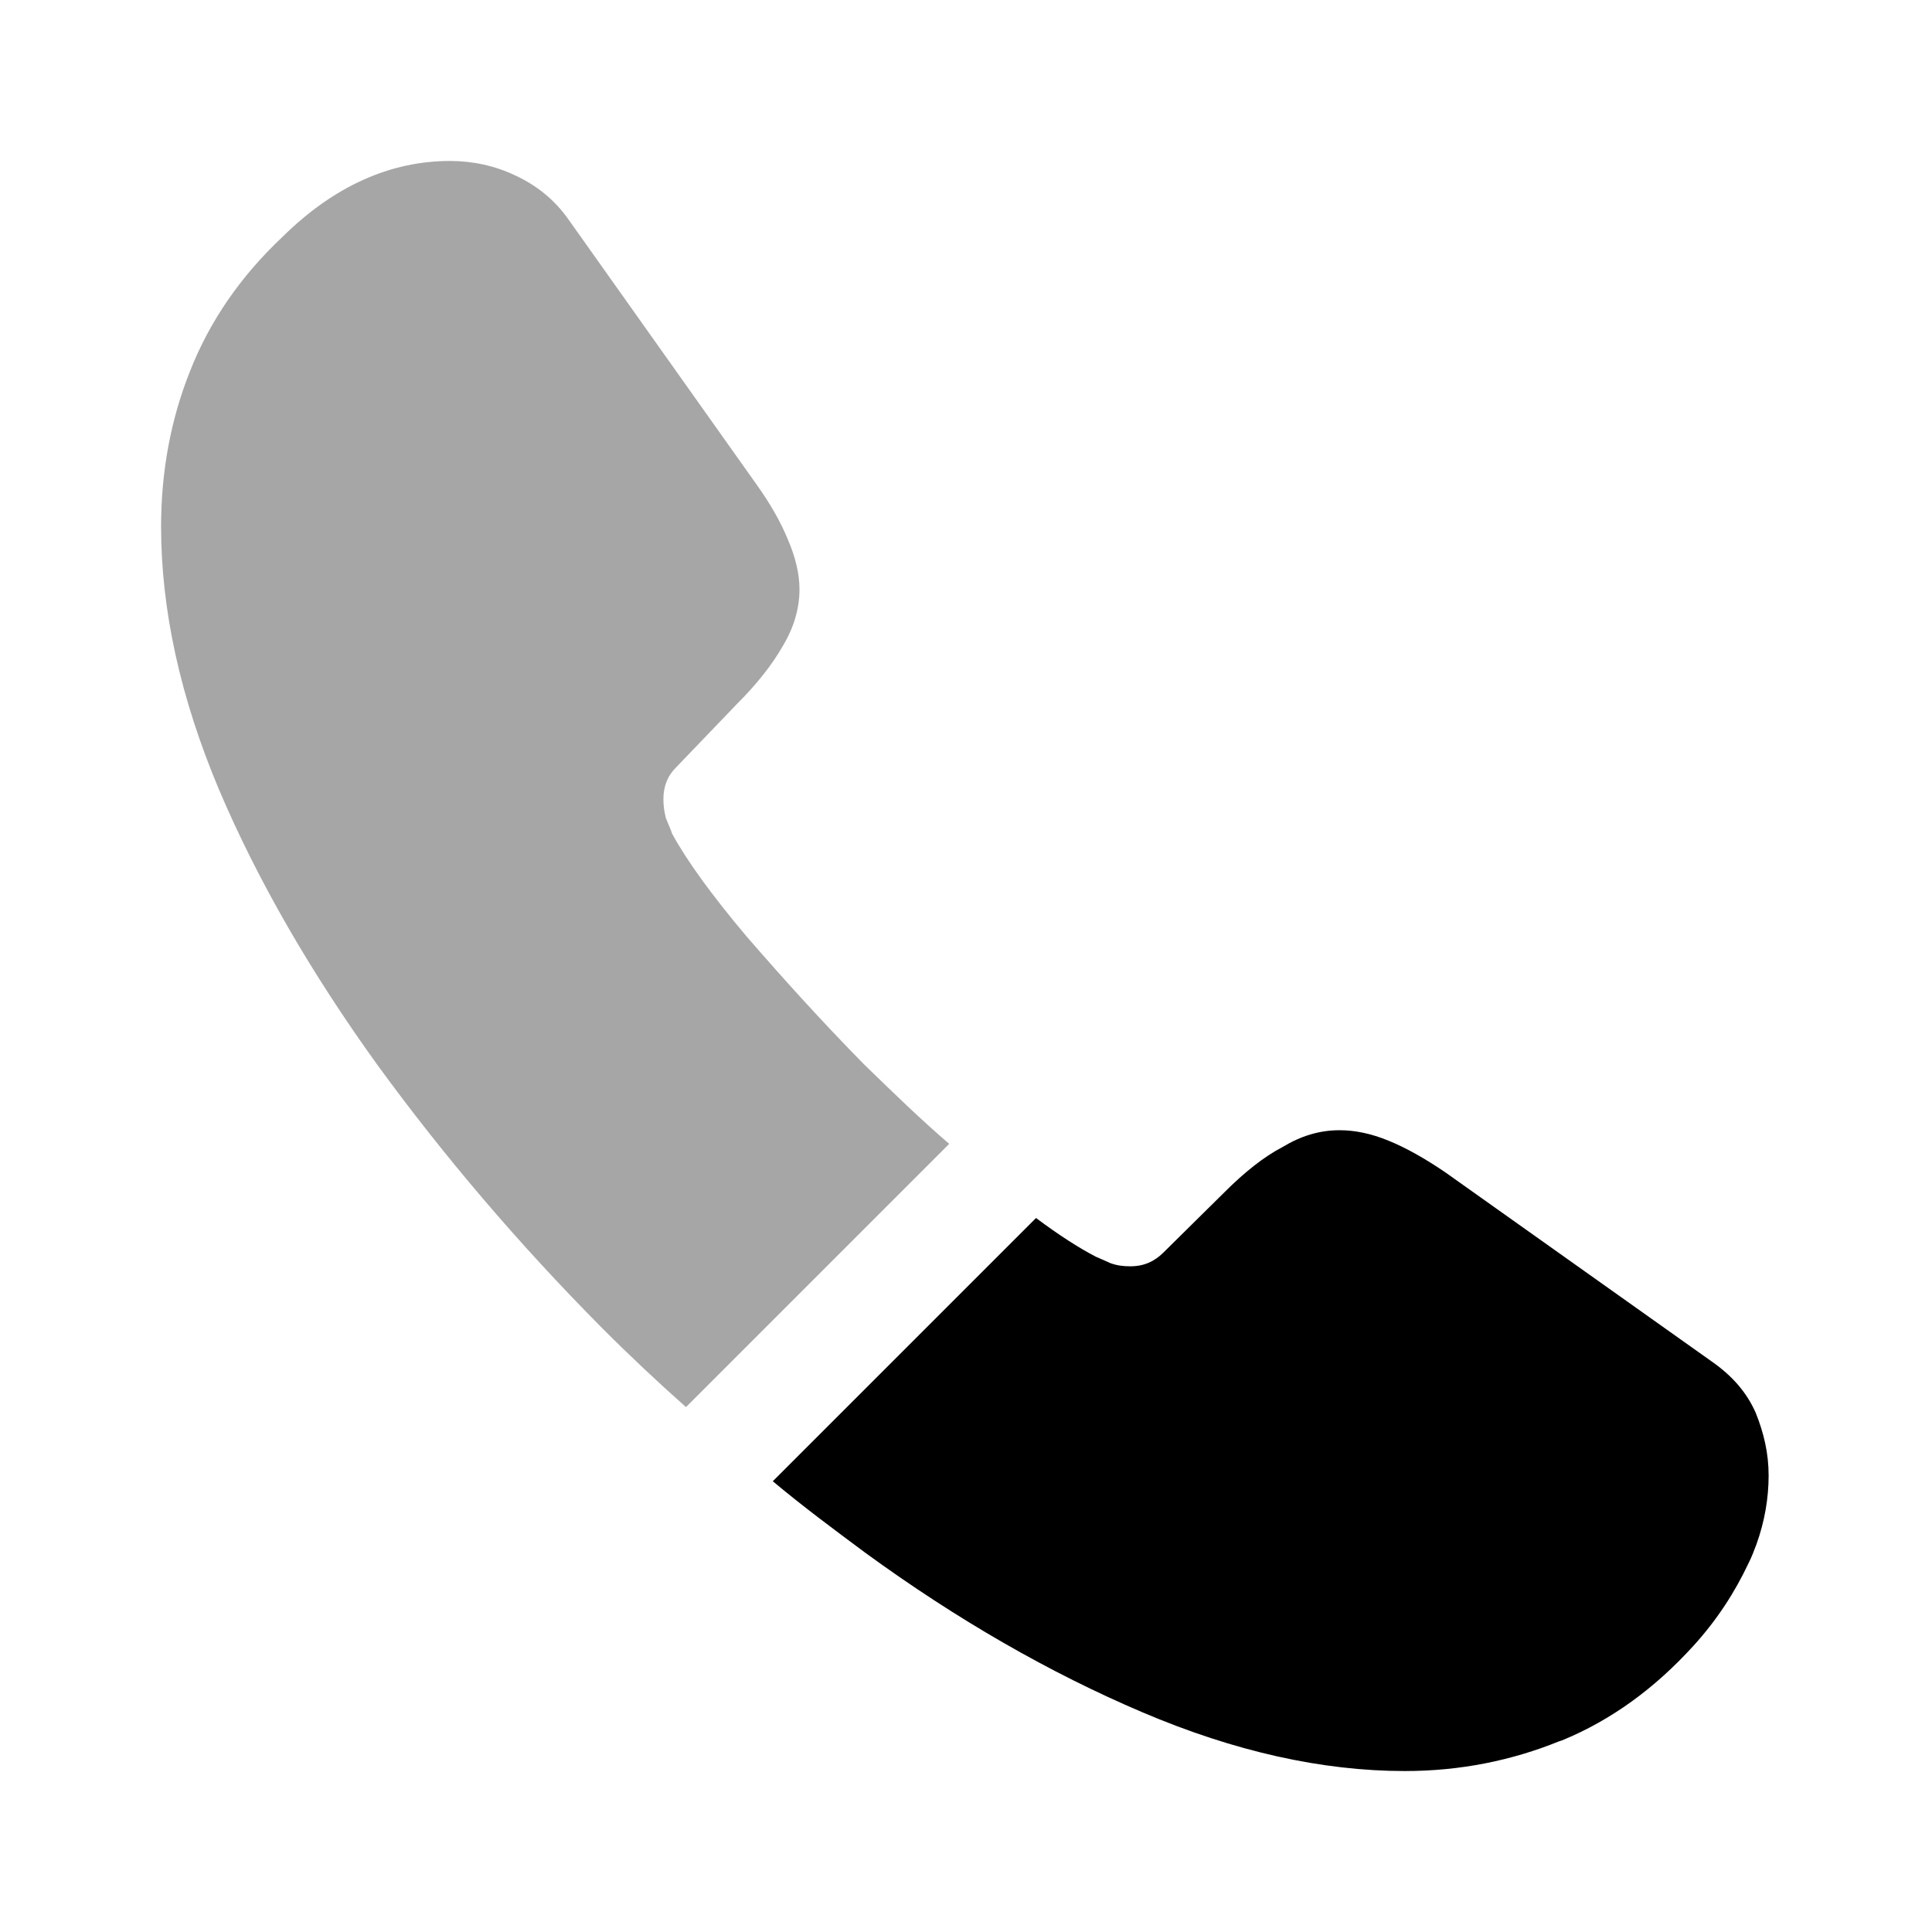
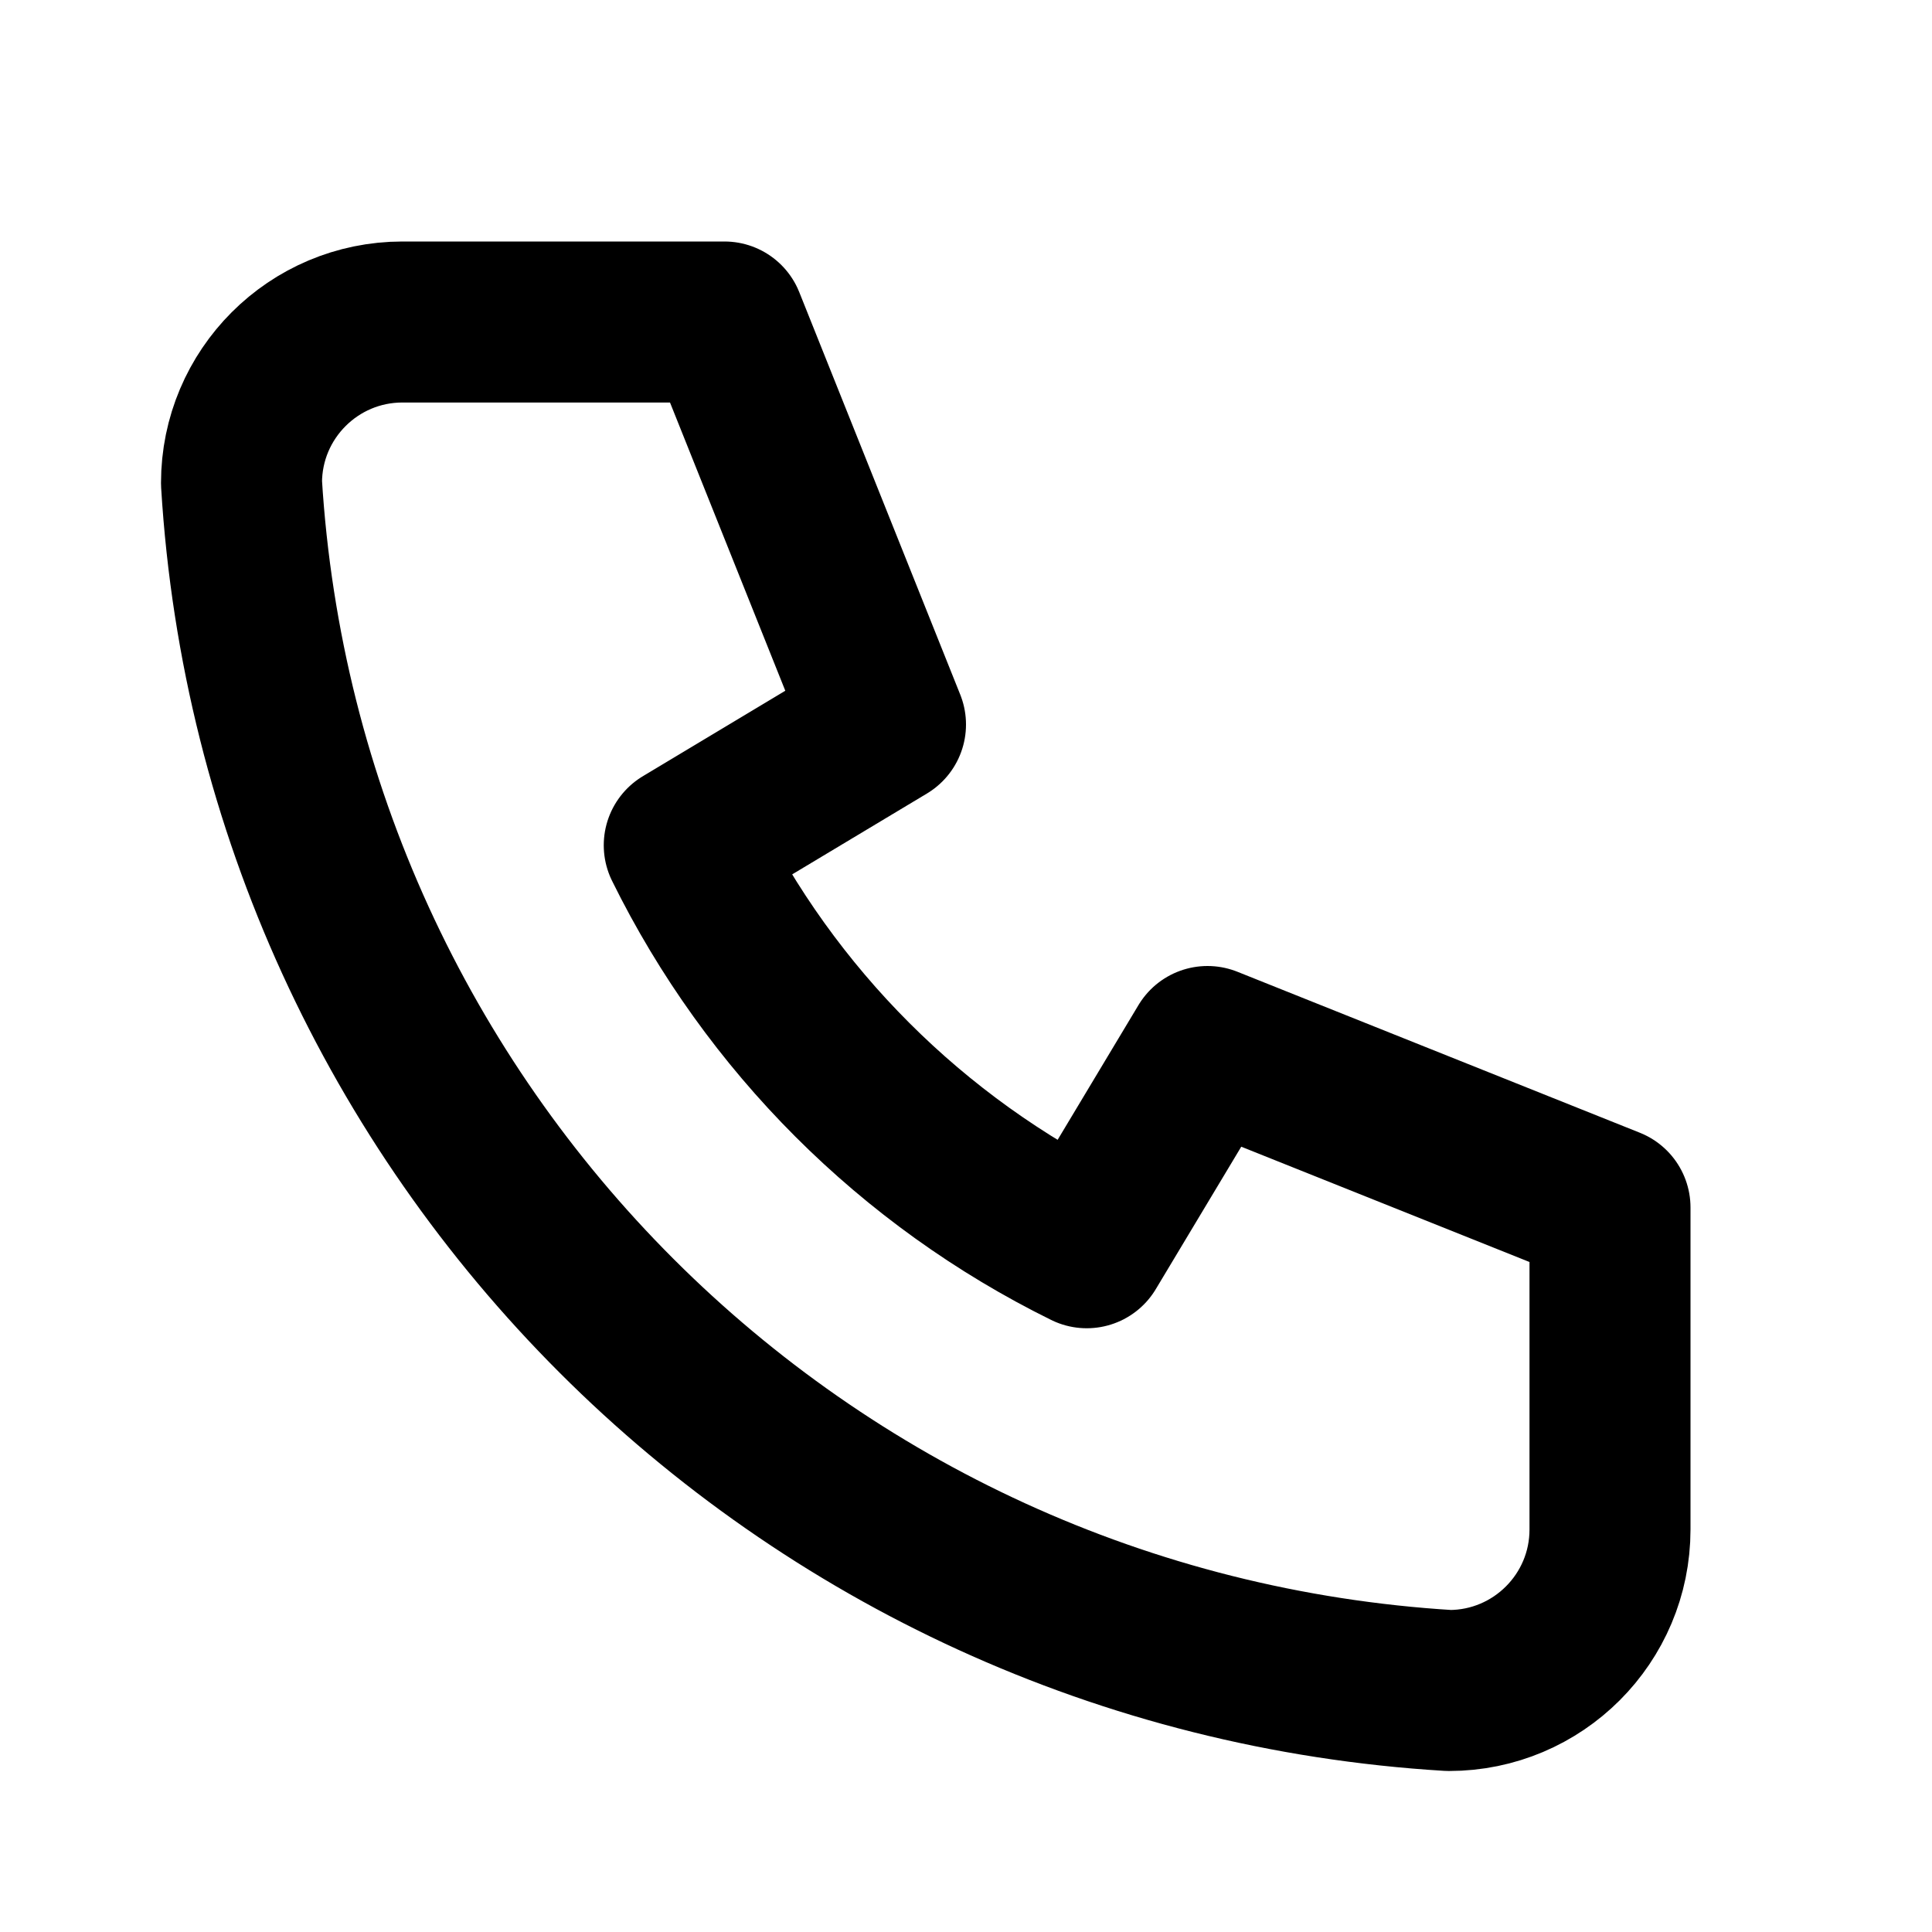
- <svg xmlns="http://www.w3.org/2000/svg" viewBox="0 0 16 16" width="24" height="24" fill="none">
-   <path opacity="0.35" d="M7.861 9.473L5.681 11.653C5.441 11.44 5.207 11.22 4.981 10.993C4.294 10.3 3.674 9.573 3.121 8.813C2.574 8.053 2.134 7.293 1.814 6.54C1.494 5.78 1.334 5.053 1.334 4.36C1.334 3.906 1.414 3.473 1.574 3.073C1.734 2.666 1.987 2.293 2.341 1.96C2.767 1.54 3.234 1.333 3.727 1.333C3.914 1.333 4.101 1.373 4.267 1.453C4.441 1.533 4.594 1.653 4.714 1.826L6.261 4.006C6.381 4.173 6.467 4.326 6.527 4.473C6.587 4.613 6.621 4.753 6.621 4.88C6.621 5.04 6.574 5.2 6.481 5.353C6.394 5.506 6.267 5.666 6.107 5.826L5.601 6.353C5.527 6.426 5.494 6.513 5.494 6.62C5.494 6.673 5.501 6.72 5.514 6.773C5.534 6.826 5.554 6.866 5.567 6.906C5.687 7.126 5.894 7.413 6.187 7.76C6.487 8.106 6.807 8.46 7.154 8.813C7.394 9.046 7.627 9.273 7.861 9.473Z" fill="currentColor" />
-   <path d="M14.647 12.22C14.647 12.407 14.614 12.6 14.547 12.787C14.527 12.84 14.507 12.894 14.48 12.947C14.367 13.187 14.22 13.414 14.027 13.627C13.7 13.987 13.34 14.247 12.934 14.414C12.927 14.414 12.92 14.42 12.914 14.42C12.52 14.58 12.094 14.667 11.634 14.667C10.954 14.667 10.227 14.507 9.46 14.18C8.694 13.854 7.927 13.414 7.167 12.86C6.907 12.667 6.647 12.474 6.4 12.267L8.58 10.087C8.767 10.227 8.934 10.334 9.074 10.407C9.107 10.42 9.147 10.44 9.194 10.46C9.247 10.48 9.3 10.487 9.36 10.487C9.474 10.487 9.56 10.447 9.634 10.374L10.14 9.874C10.307 9.707 10.467 9.58 10.62 9.5C10.774 9.407 10.927 9.36 11.094 9.36C11.22 9.36 11.354 9.387 11.5 9.447C11.647 9.507 11.8 9.594 11.967 9.707L14.174 11.274C14.347 11.394 14.467 11.534 14.54 11.7C14.607 11.867 14.647 12.034 14.647 12.22Z" fill="currentColor" />
+ <svg xmlns="http://www.w3.org/2000/svg" viewBox="0 0 24 24" fill="none" stroke="currentColor" stroke-width="2" stroke-linecap="round" stroke-linejoin="round" class="icon icon-tabler icons-tabler-outline icon-tabler-phone">
+   <path stroke="none" d="M0 0h24v24H0z" fill="none" />
+   <path d="M5 4h4l2 5l-2.5 1.5a11 11 0 0 0 5 5l1.5 -2.5l5 2v4a2 2 0 0 1 -2 2a16 16 0 0 1 -15 -15a2 2 0 0 1 2 -2" />
</svg>
